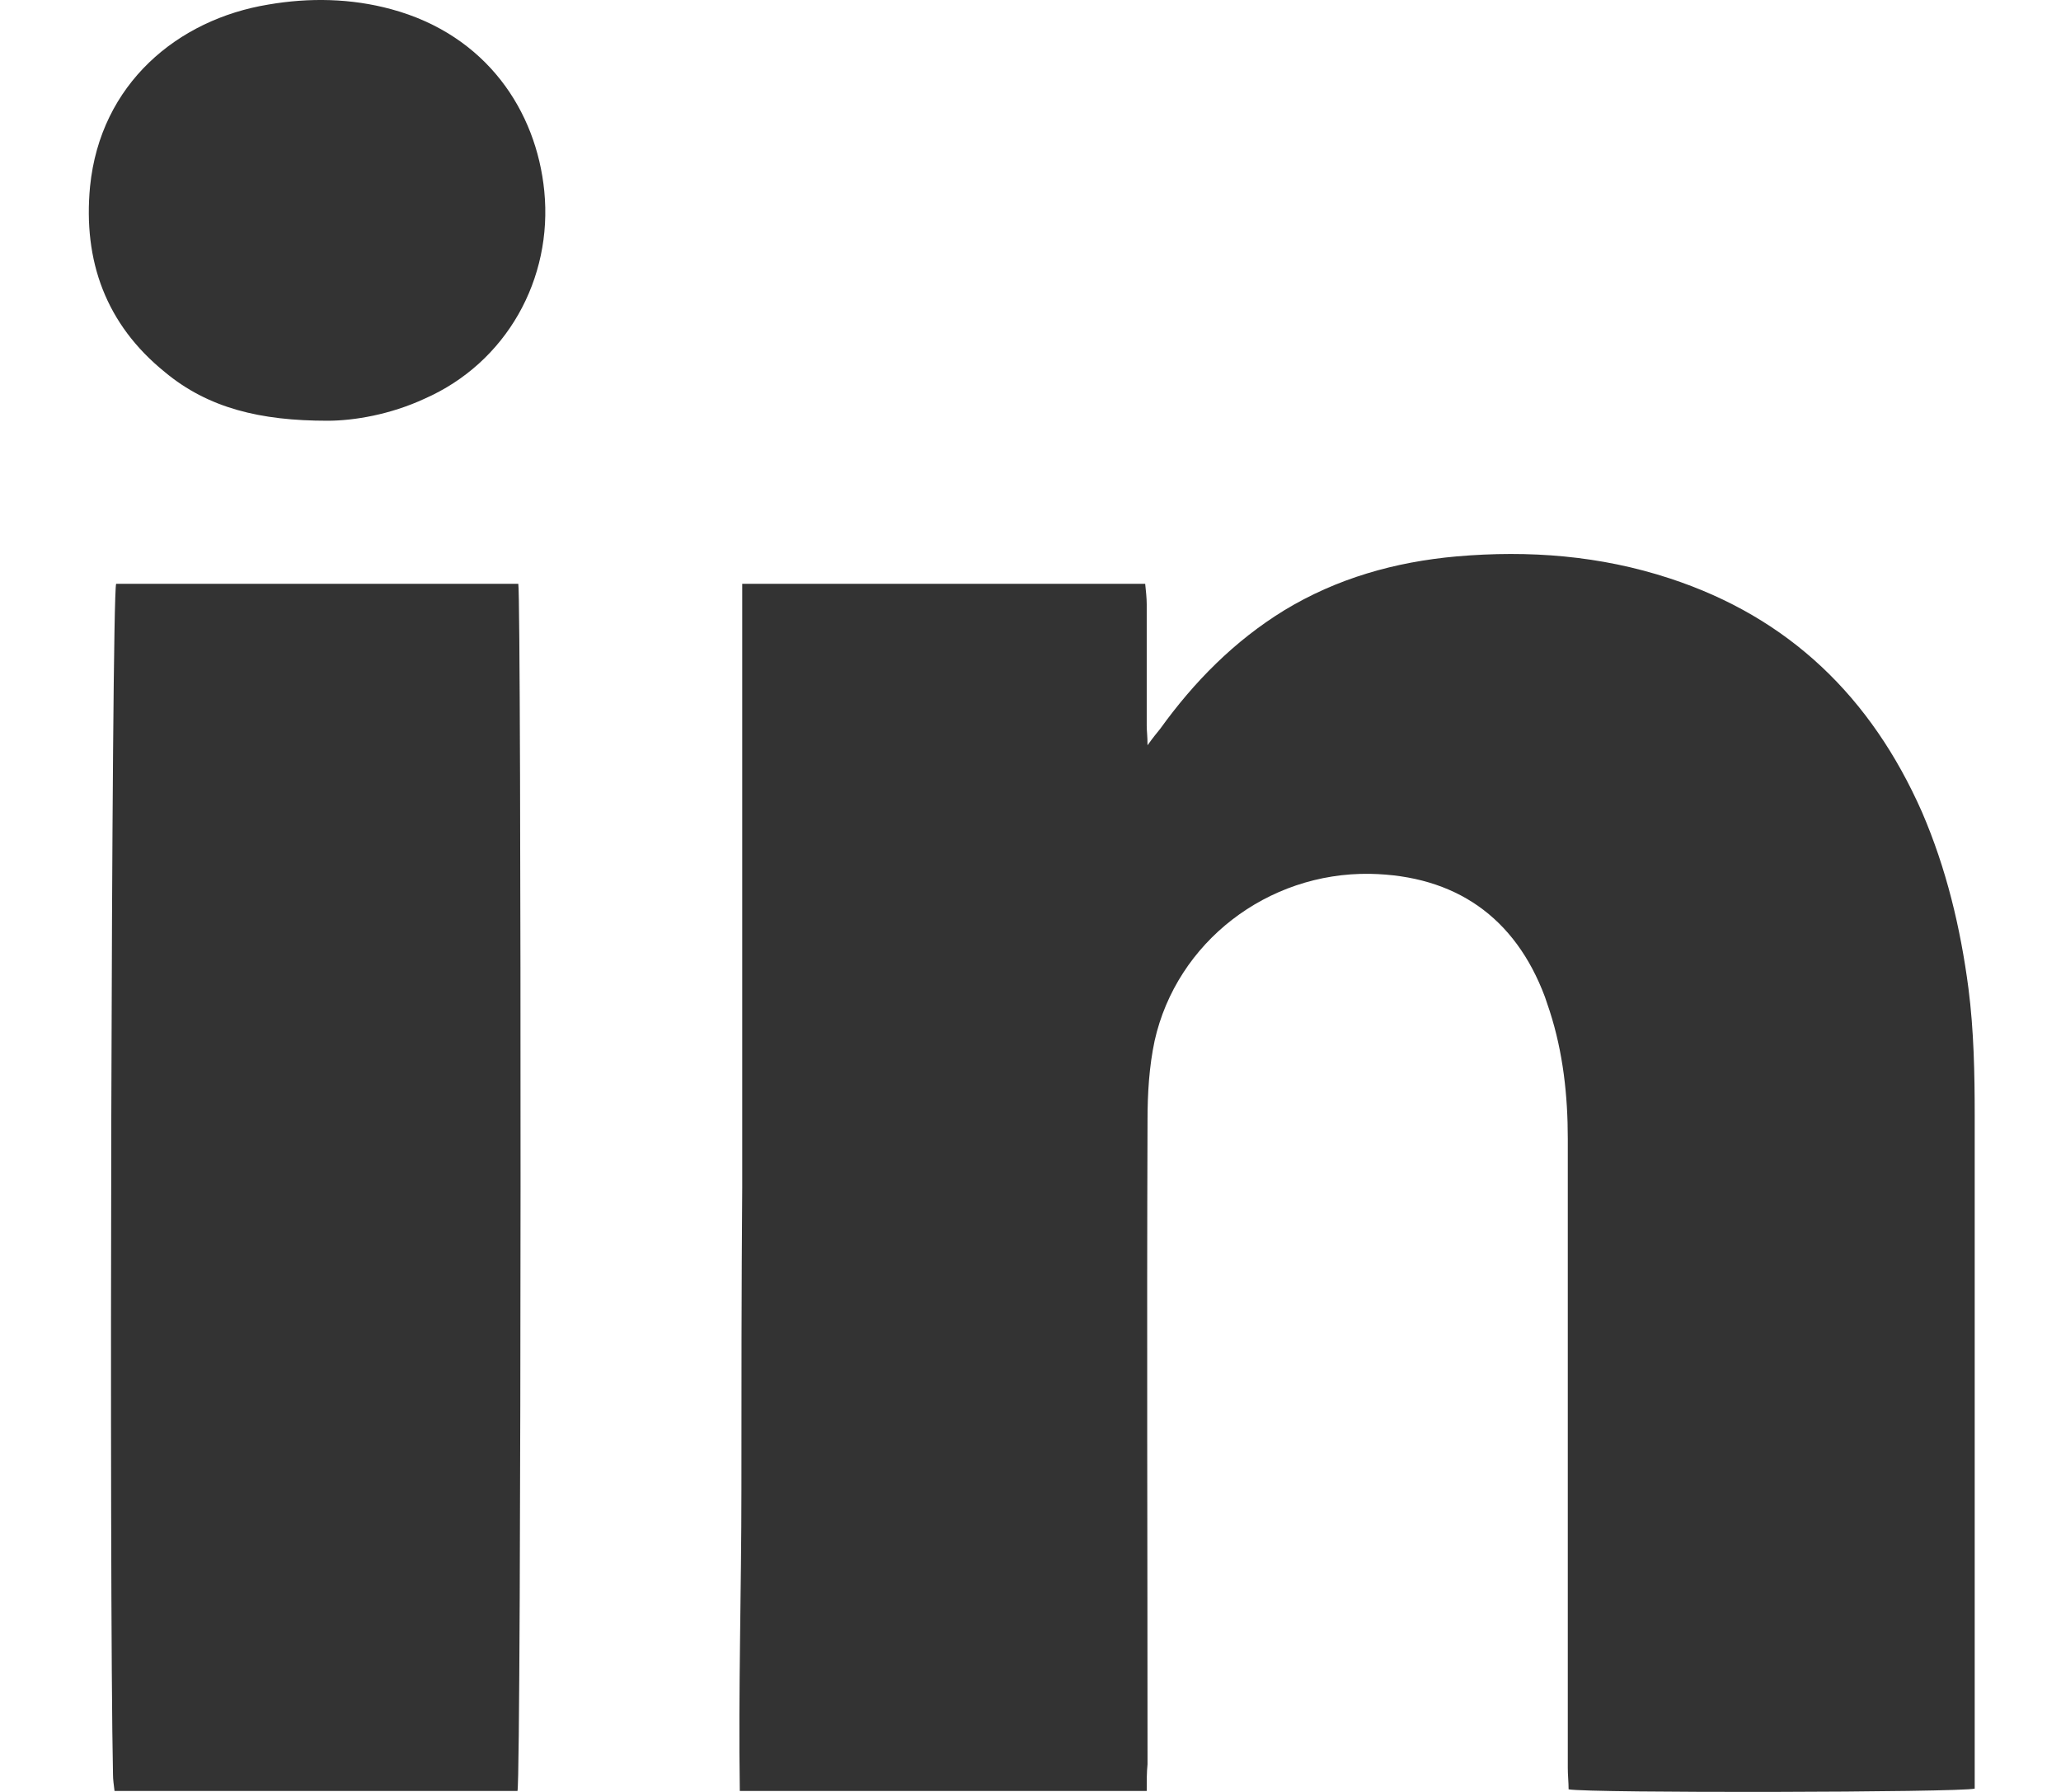
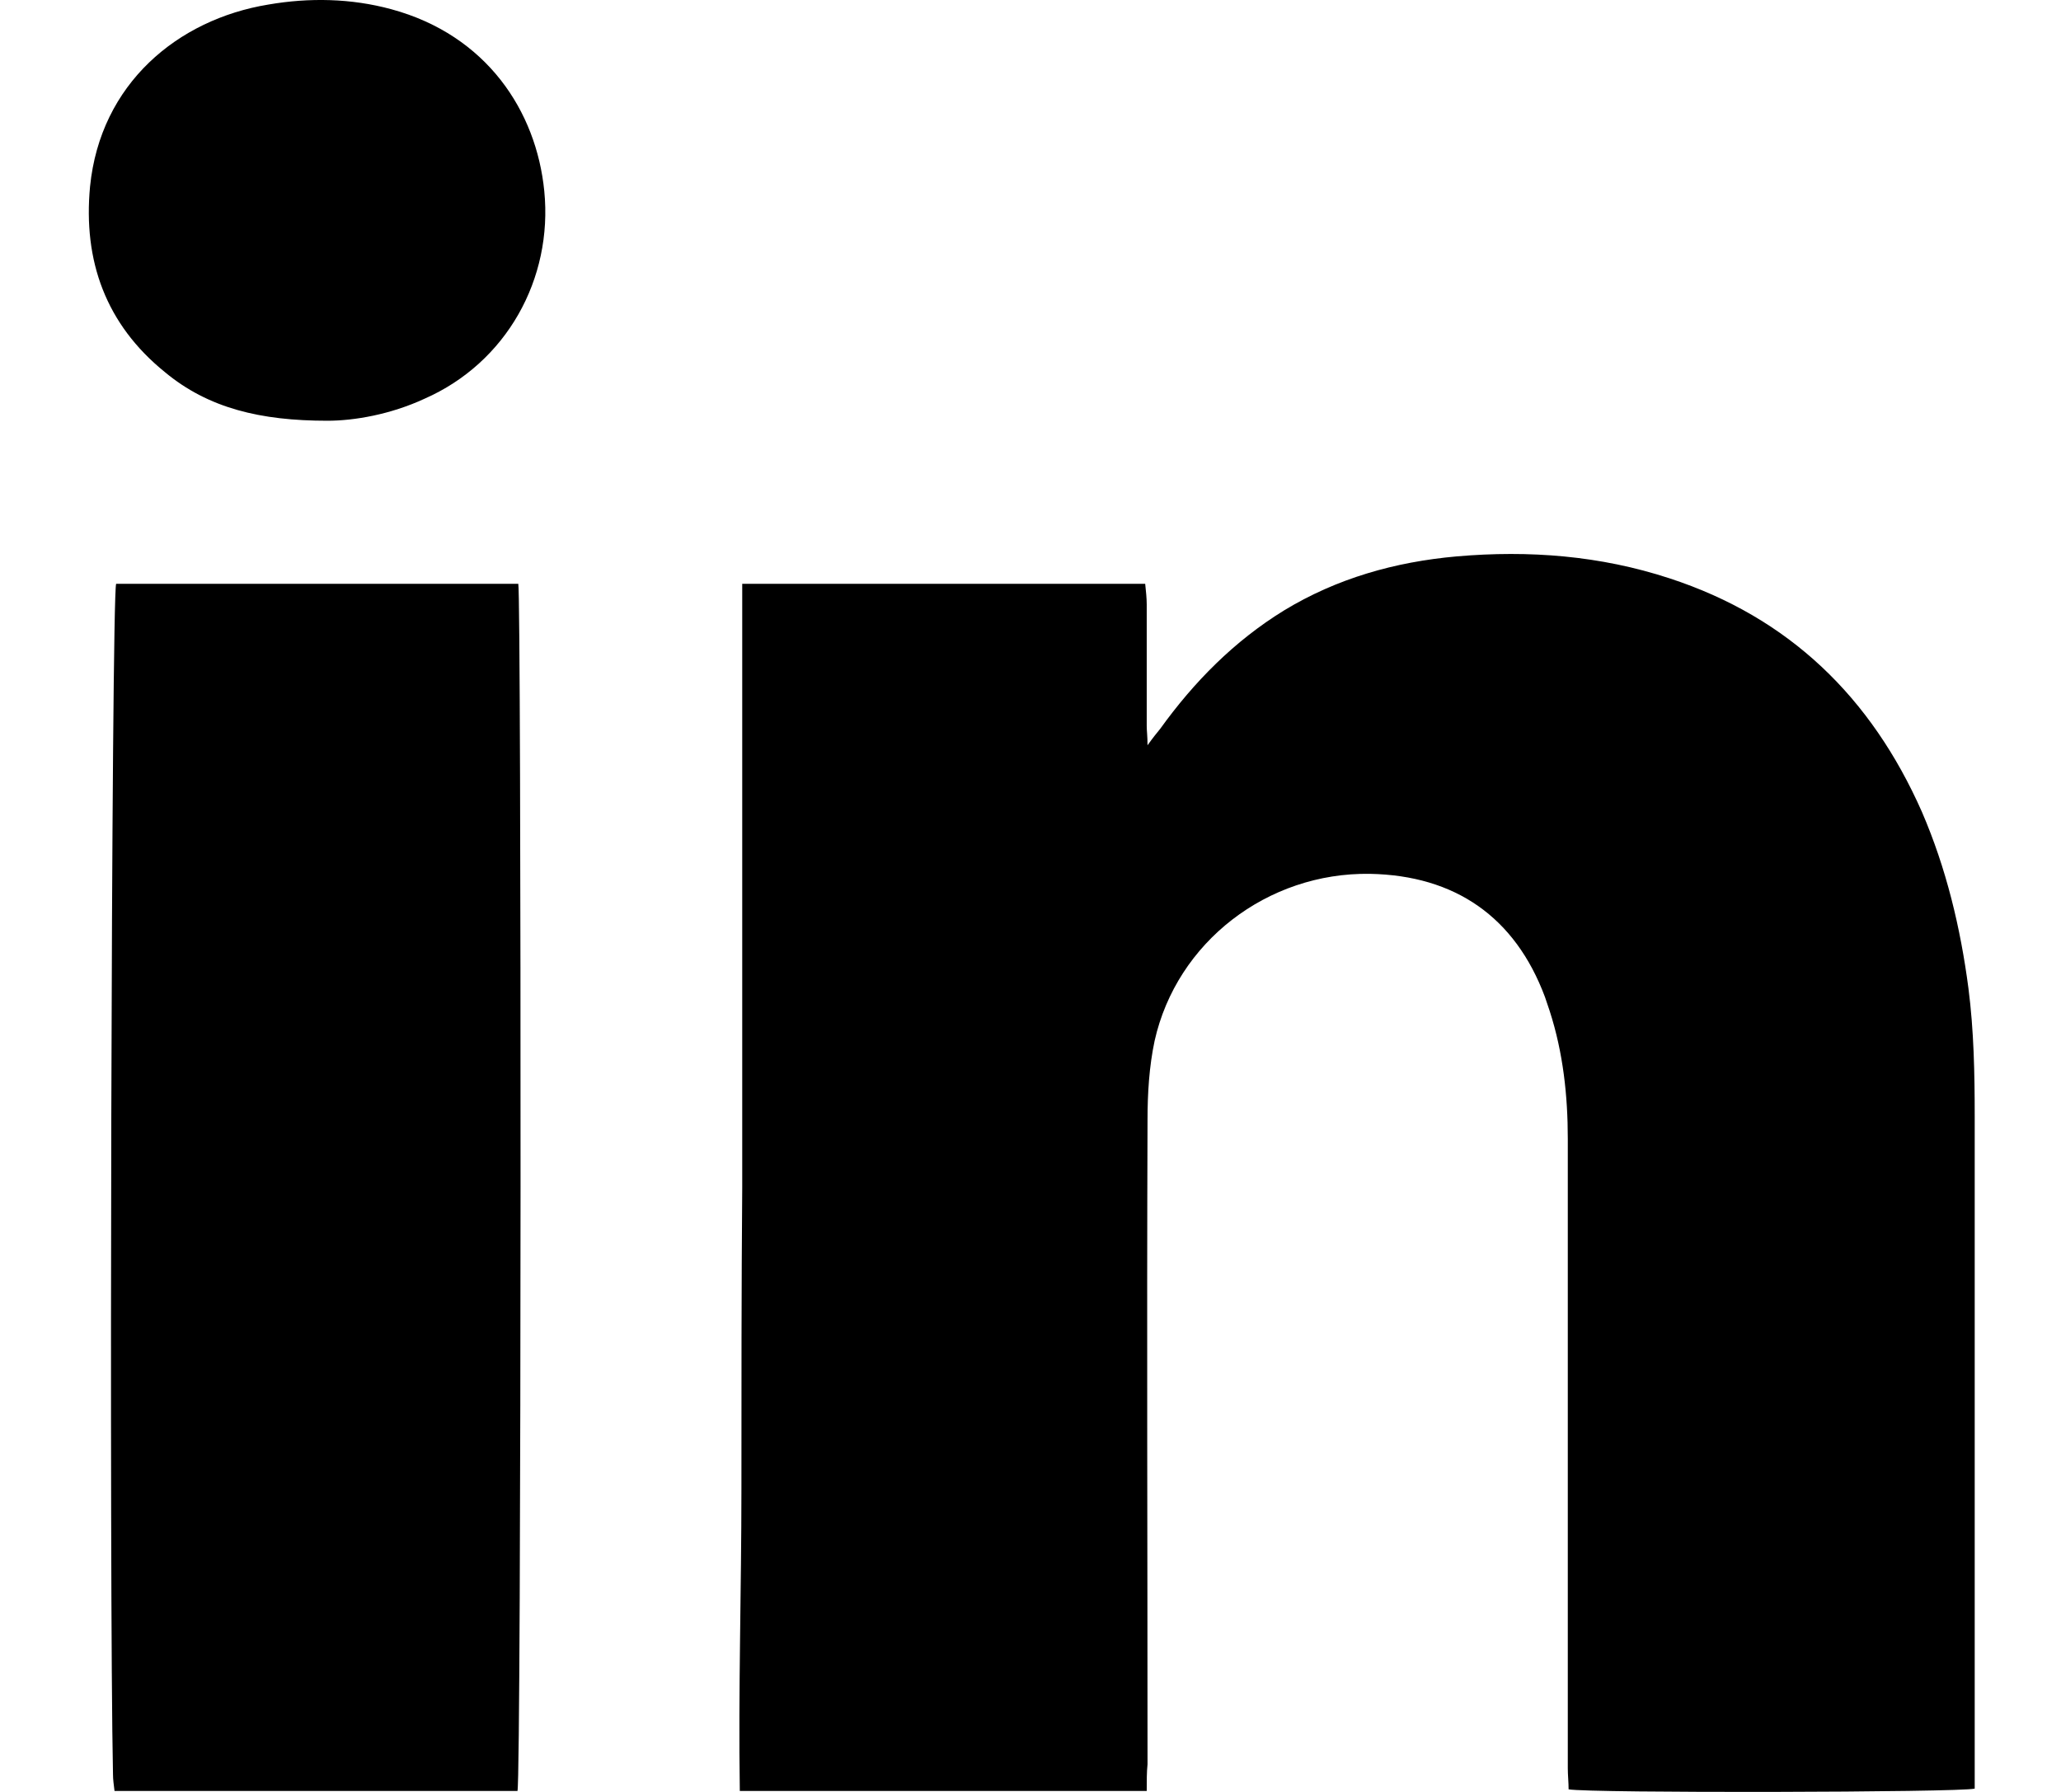
- <svg xmlns="http://www.w3.org/2000/svg" width="23" height="20" viewBox="0 0 23 20" fill="none">
-   <path d="M12.797 19.989C11.266 19.989 9.779 19.989 8.256 19.989C8.239 18.86 8.274 17.741 8.274 16.621C8.274 15.501 8.274 14.372 8.283 13.252C8.283 12.133 8.283 11.004 8.283 9.884C8.283 8.765 8.283 7.645 8.283 6.516C9.779 6.516 11.266 6.516 12.78 6.516C12.788 6.595 12.797 6.674 12.797 6.744C12.797 7.199 12.797 7.645 12.797 8.1C12.797 8.161 12.806 8.213 12.806 8.318C12.868 8.231 12.912 8.178 12.947 8.135C13.325 7.61 13.774 7.155 14.328 6.814C14.918 6.455 15.569 6.271 16.256 6.21C17.065 6.14 17.857 6.201 18.632 6.455C19.969 6.892 20.884 7.785 21.448 9.062C21.72 9.692 21.879 10.357 21.967 11.03C22.028 11.503 22.037 11.984 22.037 12.456C22.037 14.88 22.037 17.294 22.037 19.718C22.037 19.796 22.037 19.884 22.037 19.963C21.879 20.006 17.734 20.015 17.505 19.971C17.505 19.893 17.496 19.814 17.496 19.735C17.496 17.39 17.496 15.055 17.496 12.71C17.496 12.229 17.444 11.748 17.294 11.284C17.276 11.232 17.259 11.179 17.241 11.127C16.907 10.234 16.238 9.771 15.288 9.753C14.144 9.736 13.132 10.514 12.885 11.617C12.824 11.905 12.806 12.203 12.806 12.5C12.797 14.897 12.806 17.294 12.806 19.691C12.797 19.779 12.797 19.875 12.797 19.989Z" fill="#333333" />
-   <path d="M5.775 19.989C4.279 19.989 2.783 19.989 1.278 19.989C1.27 19.919 1.261 19.866 1.261 19.805C1.217 17.767 1.243 6.682 1.296 6.516C2.792 6.516 4.288 6.516 5.784 6.516C5.819 6.674 5.819 19.805 5.775 19.989Z" fill="#333333" />
-   <path d="M3.654 4.696C2.906 4.696 2.325 4.556 1.841 4.154C1.181 3.62 0.926 2.912 1.005 2.081C1.12 0.935 1.982 0.217 2.994 0.051C3.452 -0.028 3.918 -0.019 4.367 0.103C5.432 0.392 5.986 1.241 6.074 2.133C6.171 3.113 5.652 4.049 4.736 4.451C4.358 4.626 3.953 4.696 3.654 4.696Z" fill="#333333" />
+ <svg xmlns="http://www.w3.org/2000/svg" width="23" height="20" viewBox="0 0 23 20">
+   <path d="M12.797 19.989C11.266 19.989 9.779 19.989 8.256 19.989C8.239 18.86 8.274 17.741 8.274 16.621C8.274 15.501 8.274 14.372 8.283 13.252C8.283 12.133 8.283 11.004 8.283 9.884C8.283 8.765 8.283 7.645 8.283 6.516C9.779 6.516 11.266 6.516 12.78 6.516C12.788 6.595 12.797 6.674 12.797 6.744C12.797 7.199 12.797 7.645 12.797 8.1C12.797 8.161 12.806 8.213 12.806 8.318C12.868 8.231 12.912 8.178 12.947 8.135C13.325 7.61 13.774 7.155 14.328 6.814C14.918 6.455 15.569 6.271 16.256 6.21C17.065 6.14 17.857 6.201 18.632 6.455C19.969 6.892 20.884 7.785 21.448 9.062C21.72 9.692 21.879 10.357 21.967 11.03C22.028 11.503 22.037 11.984 22.037 12.456C22.037 14.88 22.037 17.294 22.037 19.718C22.037 19.796 22.037 19.884 22.037 19.963C21.879 20.006 17.734 20.015 17.505 19.971C17.505 19.893 17.496 19.814 17.496 19.735C17.496 17.39 17.496 15.055 17.496 12.71C17.496 12.229 17.444 11.748 17.294 11.284C17.276 11.232 17.259 11.179 17.241 11.127C16.907 10.234 16.238 9.771 15.288 9.753C14.144 9.736 13.132 10.514 12.885 11.617C12.824 11.905 12.806 12.203 12.806 12.5C12.797 14.897 12.806 17.294 12.806 19.691C12.797 19.779 12.797 19.875 12.797 19.989Z" />
+   <path d="M5.775 19.989C4.279 19.989 2.783 19.989 1.278 19.989C1.27 19.919 1.261 19.866 1.261 19.805C1.217 17.767 1.243 6.682 1.296 6.516C2.792 6.516 4.288 6.516 5.784 6.516C5.819 6.674 5.819 19.805 5.775 19.989Z" />
+   <path d="M3.654 4.696C2.906 4.696 2.325 4.556 1.841 4.154C1.181 3.62 0.926 2.912 1.005 2.081C1.12 0.935 1.982 0.217 2.994 0.051C3.452 -0.028 3.918 -0.019 4.367 0.103C5.432 0.392 5.986 1.241 6.074 2.133C6.171 3.113 5.652 4.049 4.736 4.451C4.358 4.626 3.953 4.696 3.654 4.696Z" />
</svg>
